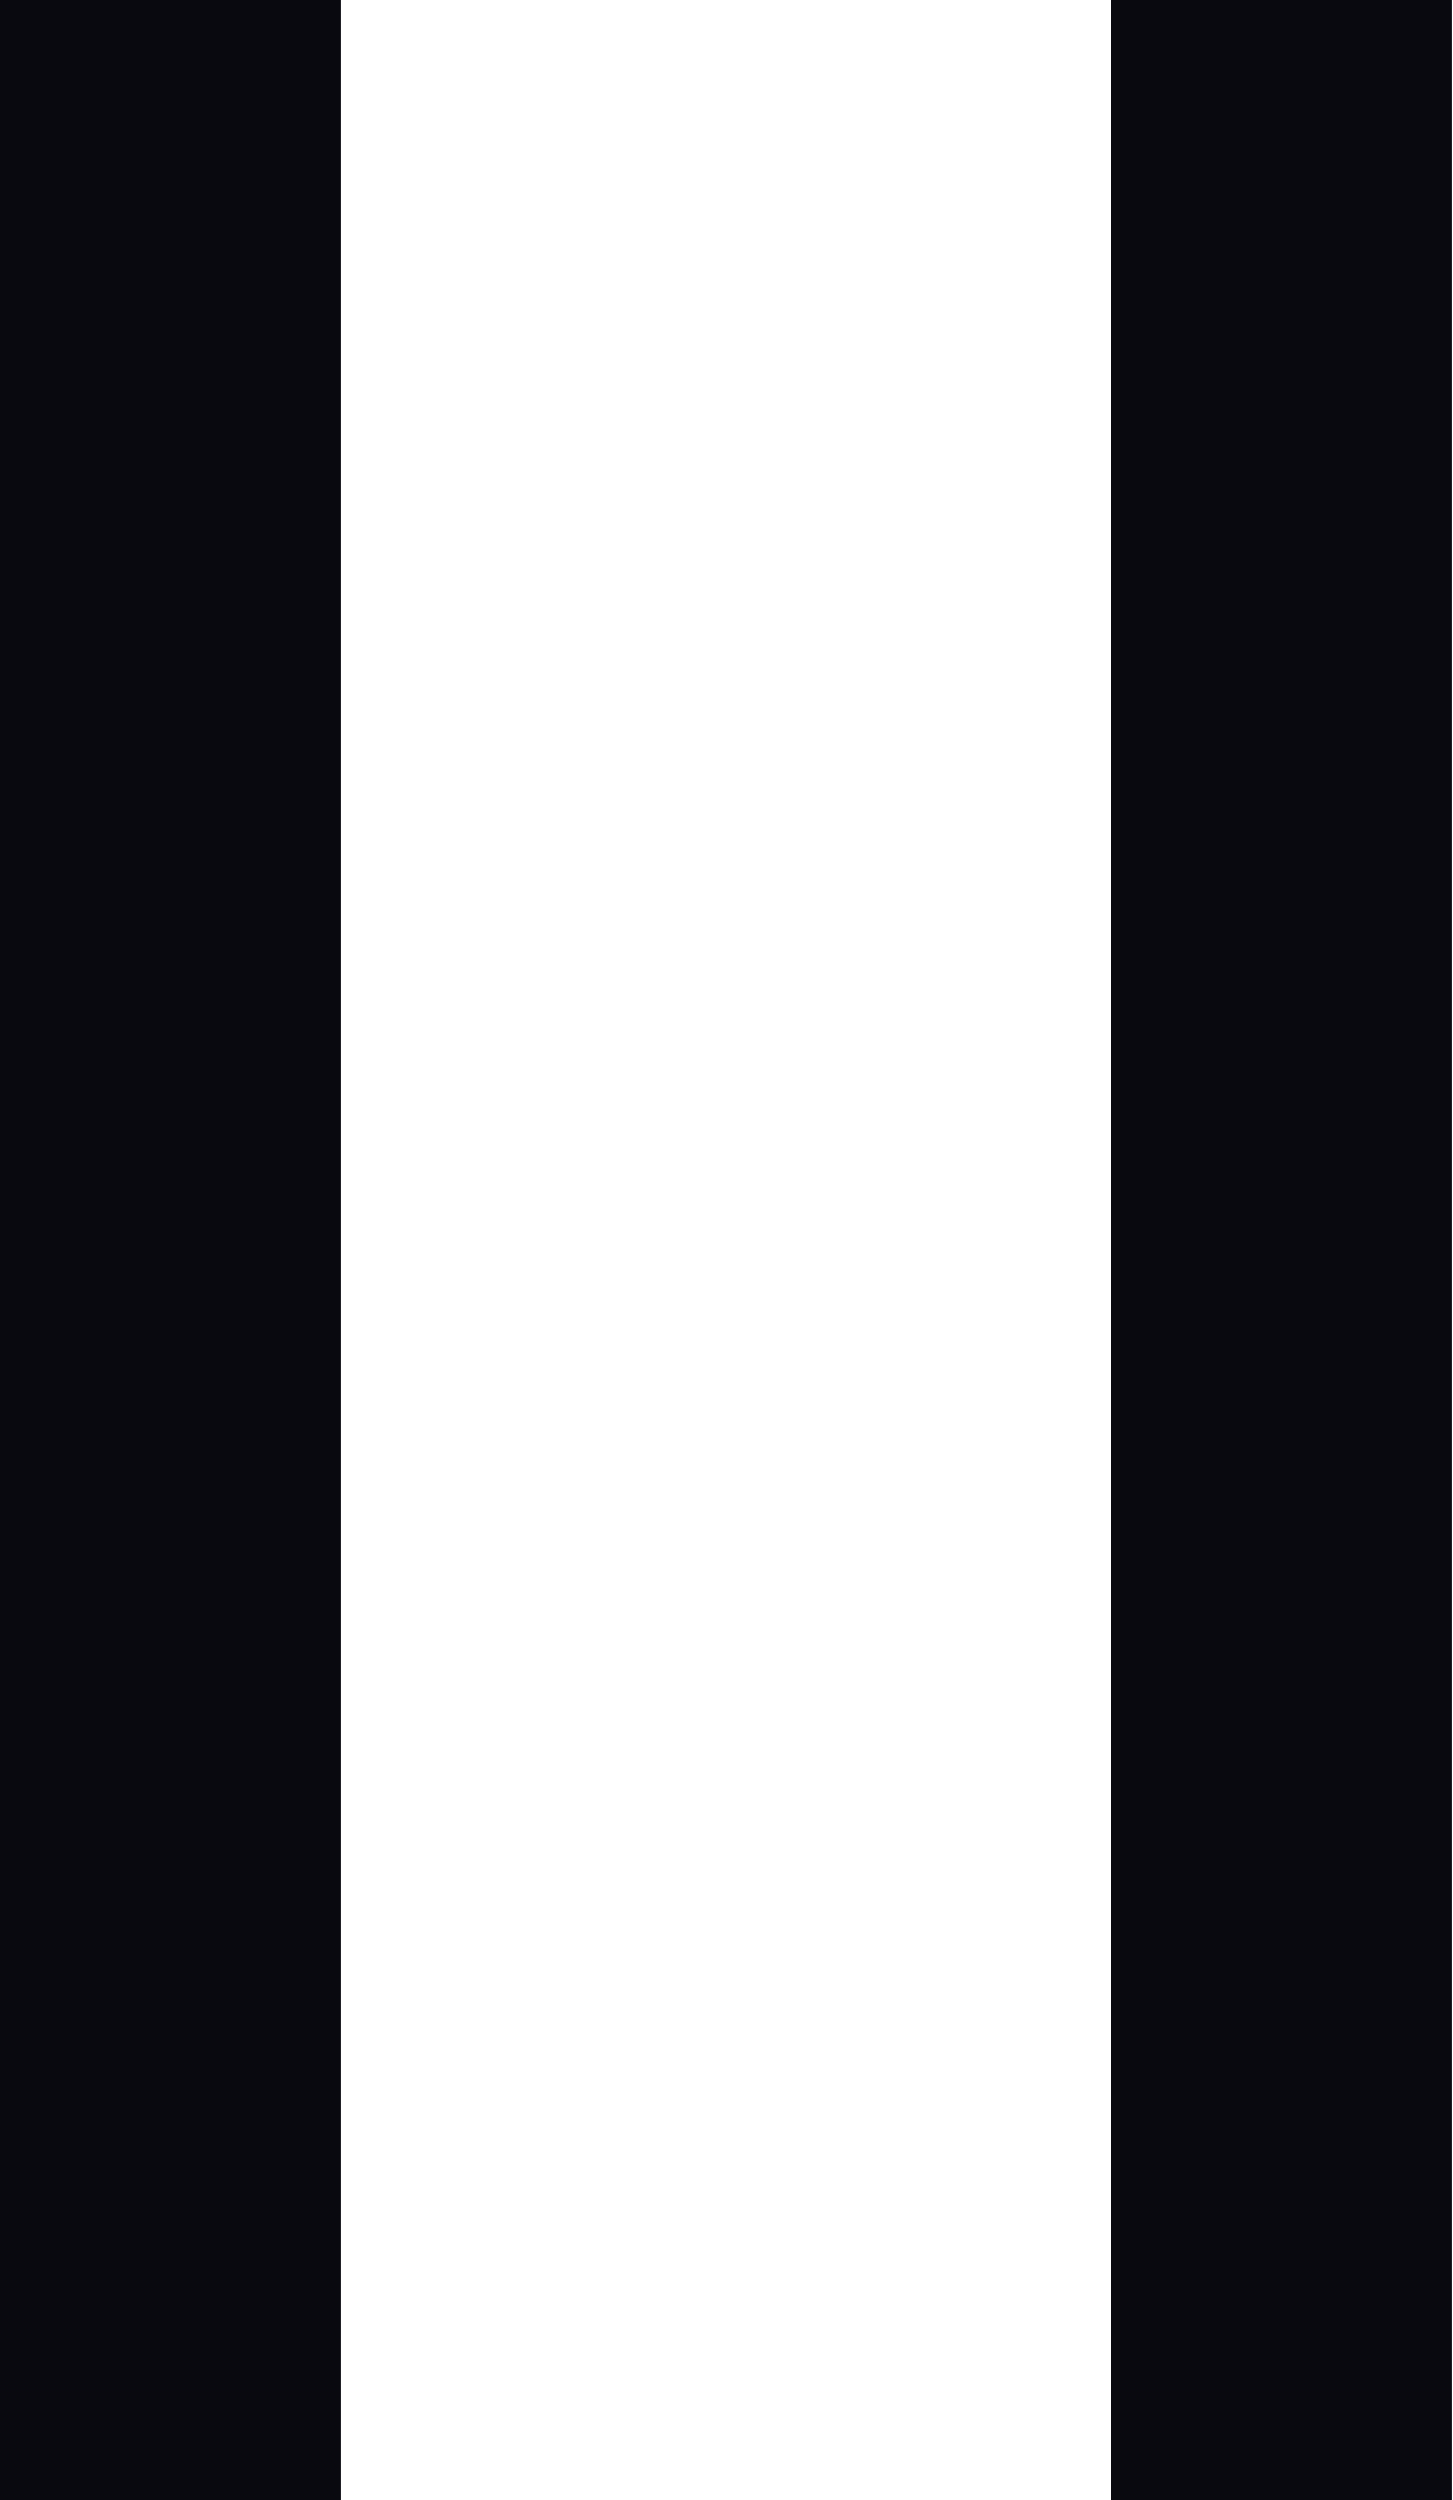
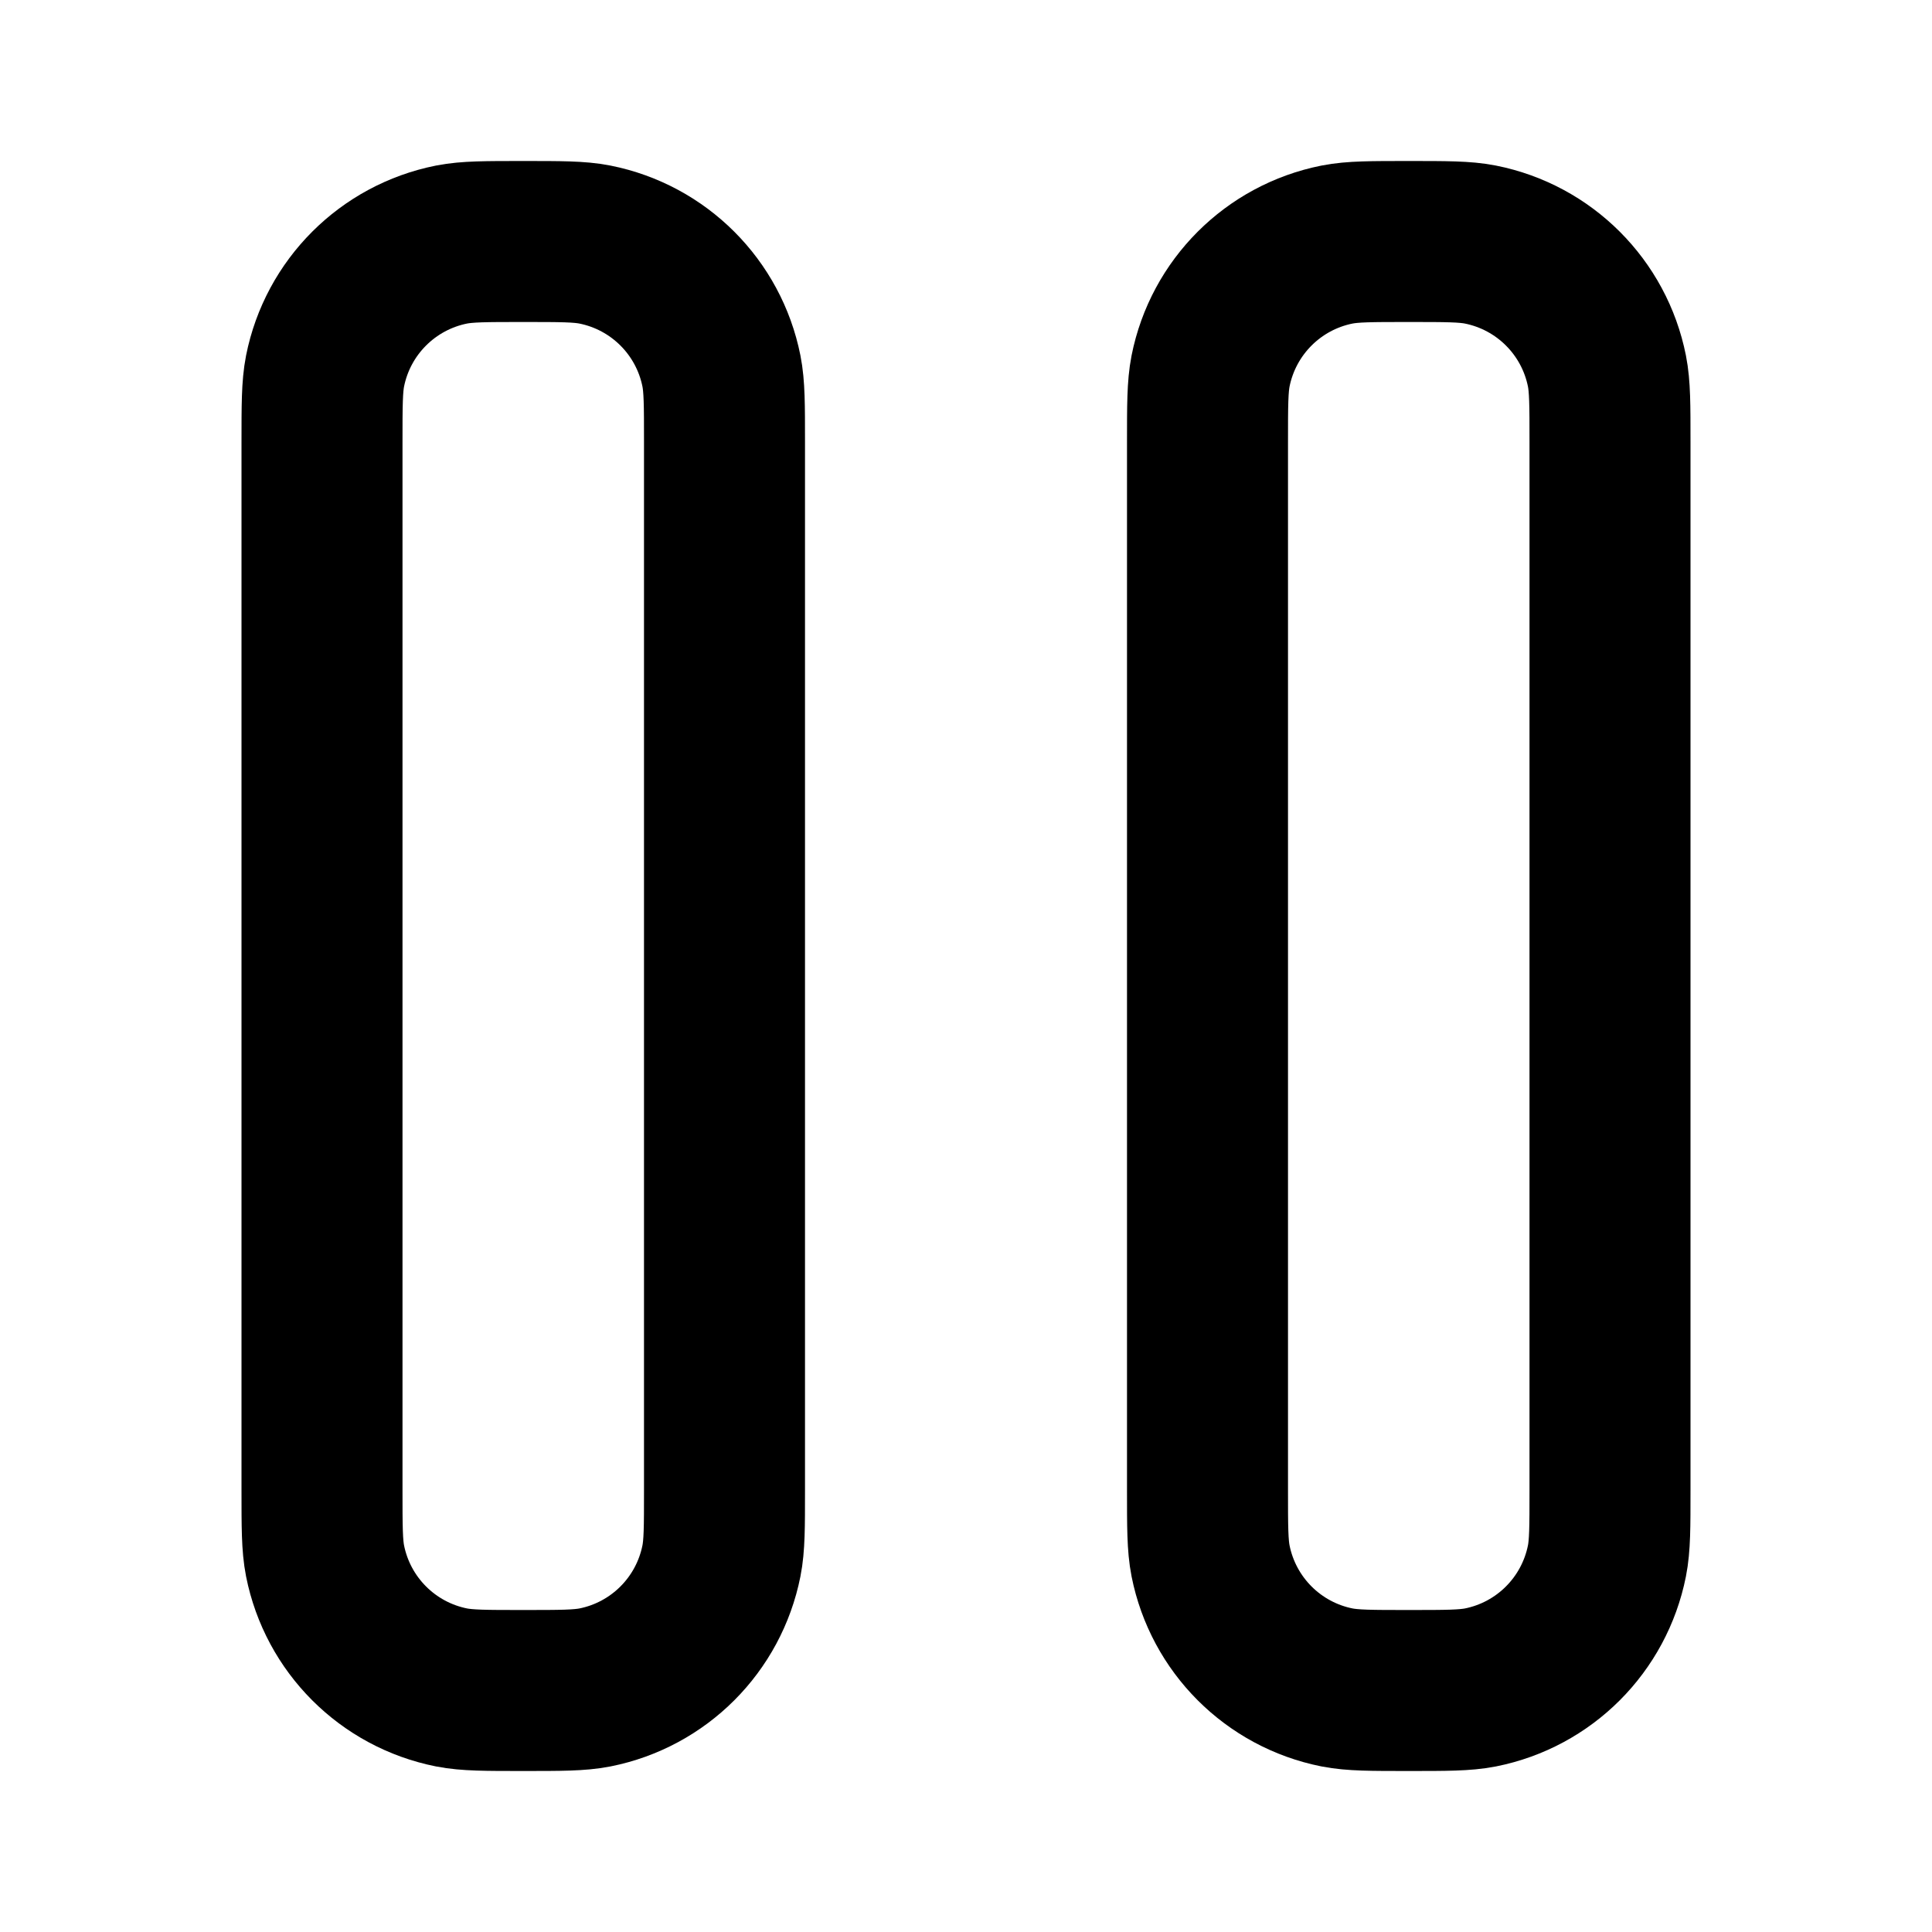
- <svg xmlns="http://www.w3.org/2000/svg" width="8.519" height="14.667" viewBox="0 0 8.519 14.667">
-   <path id="Vector_1_" data-name="Vector (1)" d="M1.65.915V15.582M8.168.915V15.582" transform="translate(-0.65 -0.915)" fill="none" stroke="#09090f" stroke-width="2" />
+ <svg xmlns="http://www.w3.org/2000/svg" viewBox="0 0 24 24" fill="none">
+   <g id="SVGRepo_bgCarrier" stroke-width="0" />
+   <g id="SVGRepo_tracerCarrier" stroke-linecap="round" stroke-linejoin="round" />
+   <g id="SVGRepo_iconCarrier">
+     <g id="Media / Pause">
+       <g id="Vector">
+         <path d="M15 5.5V18.5C15 18.965 15 19.197 15.038 19.39C15.196 20.184 15.816 20.804 16.609 20.962C16.803 21 17.035 21 17.5 21C17.964 21 18.197 21 18.391 20.962C19.184 20.804 19.804 20.184 19.962 19.39C20 19.199 20 18.969 20 18.512V5.488C20 5.031 20 4.801 19.962 4.609C19.804 3.816 19.184 3.196 18.39 3.038C18.197 3 17.965 3 17.5 3C17.035 3 16.803 3 16.609 3.038C15.816 3.196 15.196 3.816 15.038 4.609C15 4.803 15 5.035 15 5.5Z" stroke="#000000" stroke-width="2" stroke-linecap="round" stroke-linejoin="round" />
+         <path d="M4 5.5V18.5C4 18.965 4 19.197 4.038 19.39C4.196 20.184 4.816 20.804 5.609 20.962C5.803 21 6.035 21 6.5 21C6.964 21 7.197 21 7.391 20.962C8.184 20.804 8.804 20.184 8.962 19.39C9 19.199 9 18.969 9 18.512V5.488C9 5.031 9 4.801 8.962 4.609C8.804 3.816 8.184 3.196 7.39 3.038C7.197 3 6.965 3 6.5 3C6.035 3 5.803 3 5.609 3.038C4.816 3.196 4.196 3.816 4.038 4.609C4 4.803 4 5.035 4 5.5Z" stroke="#000000" stroke-width="2" stroke-linecap="round" stroke-linejoin="round" />
+       </g>
+     </g>
+   </g>
</svg>
